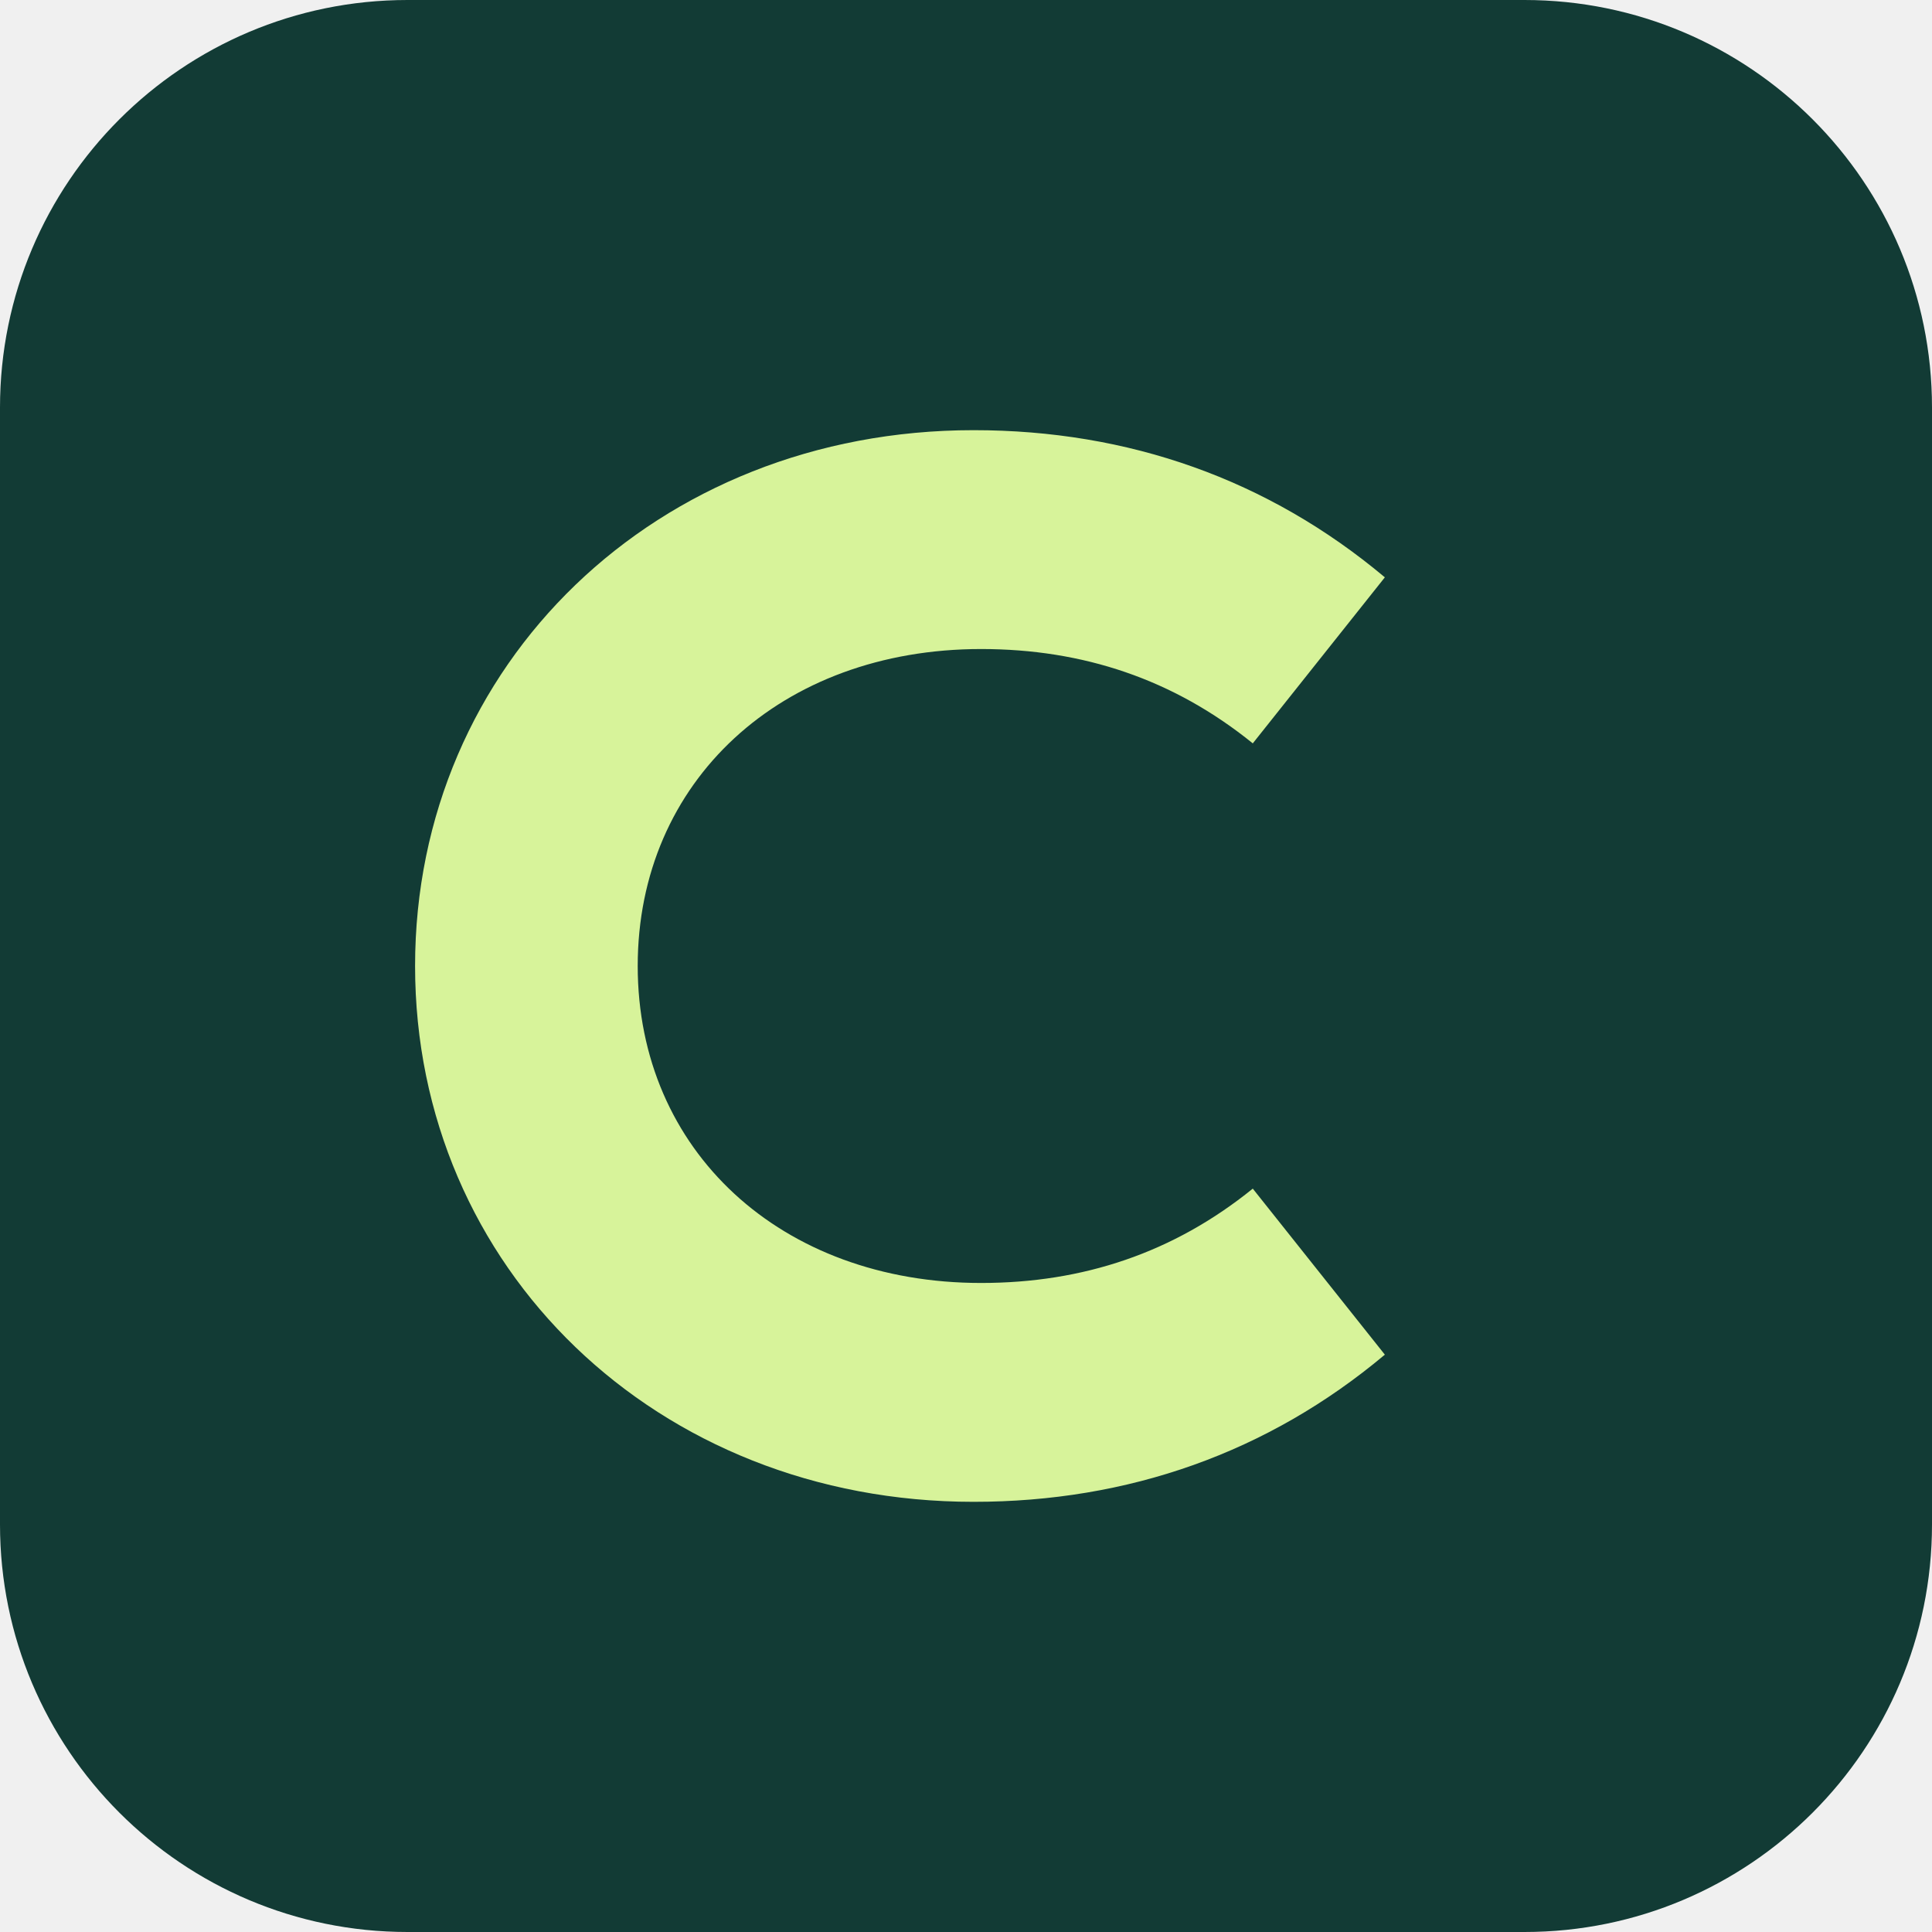
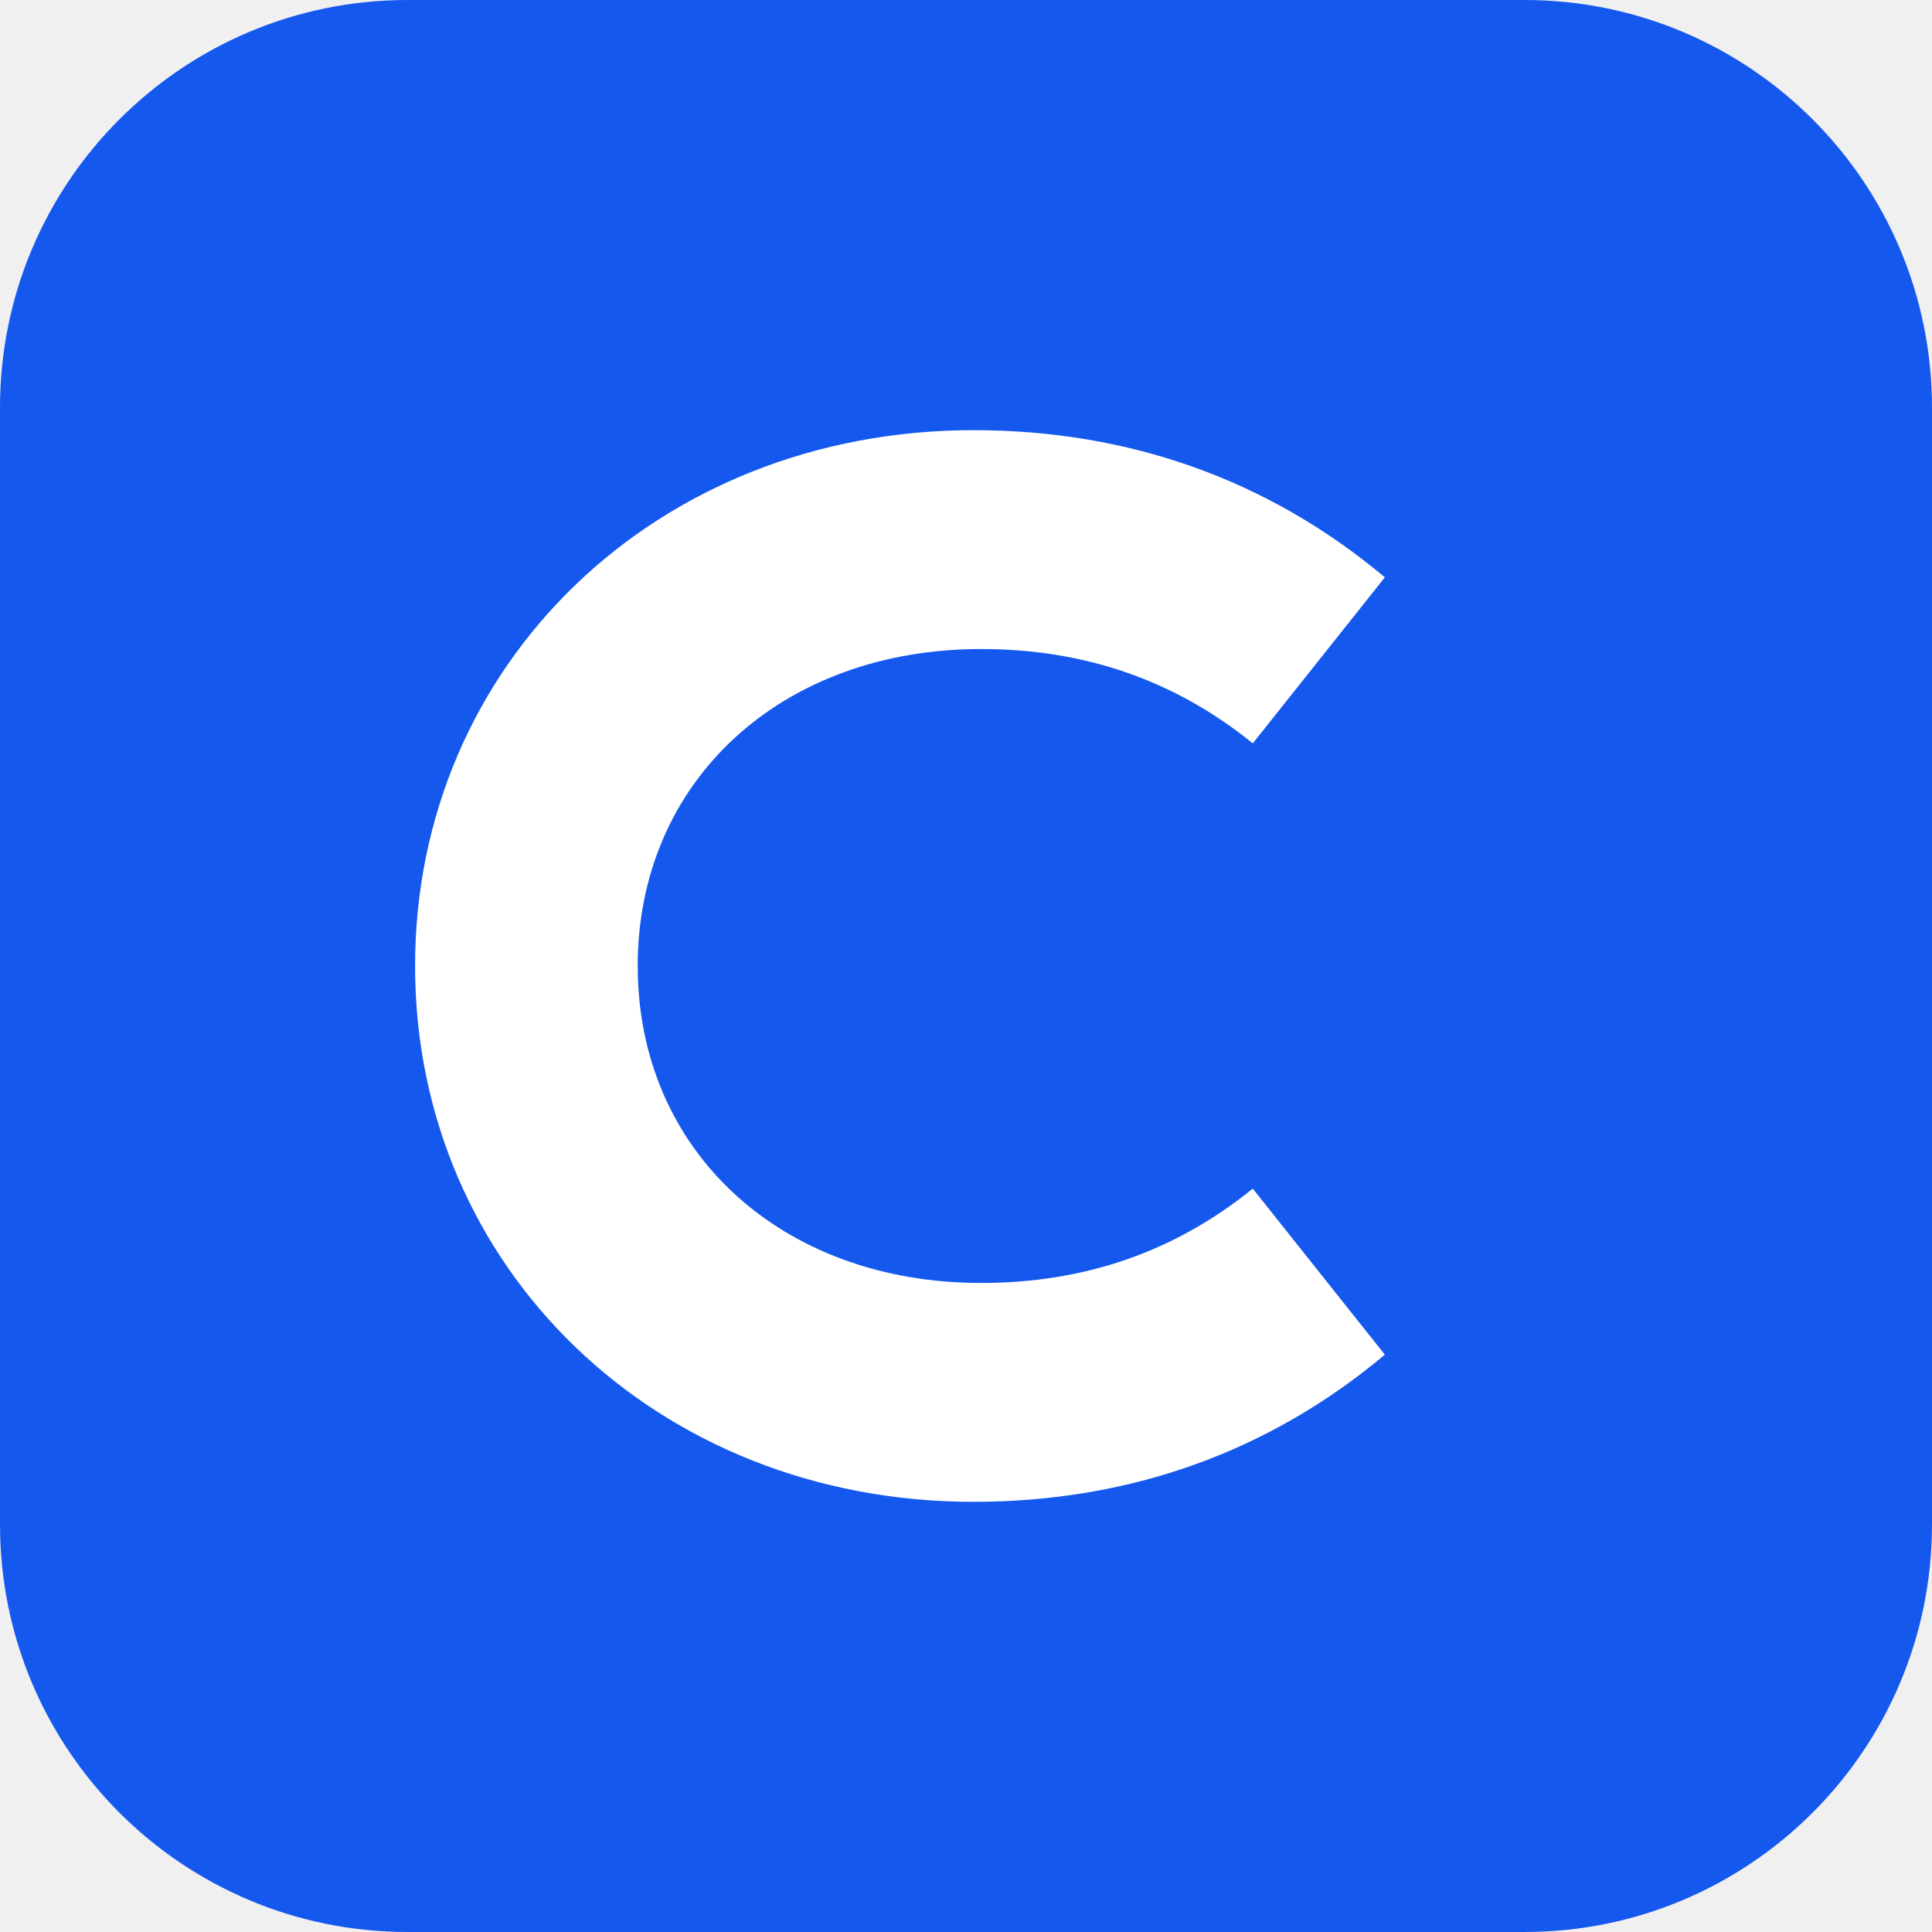
<svg xmlns="http://www.w3.org/2000/svg" viewBox="0 0 512 512">
-   <rect width="512" height="512" rx="108" fill="#123b35" />
-   <path d="M367 153c-31-26-68-39-109-39-84 0-148 62-148 142s64 142 148 142c41 0 78-13 109-39l-35-44c-21 17-45 25-72 25-53 0-91-35-91-84s38-84 91-84c27 0 51 8 72 25z" fill="#d7f39a" />
+   <rect width="512" height="512" rx="108" fill="#1558ee" />
+   <path d="M367 153c-31-26-68-39-109-39-84 0-148 62-148 142s64 142 148 142c41 0 78-13 109-39l-35-44c-21 17-45 25-72 25-53 0-91-35-91-84s38-84 91-84c27 0 51 8 72 25z" fill="#ffffff" />
</svg>
